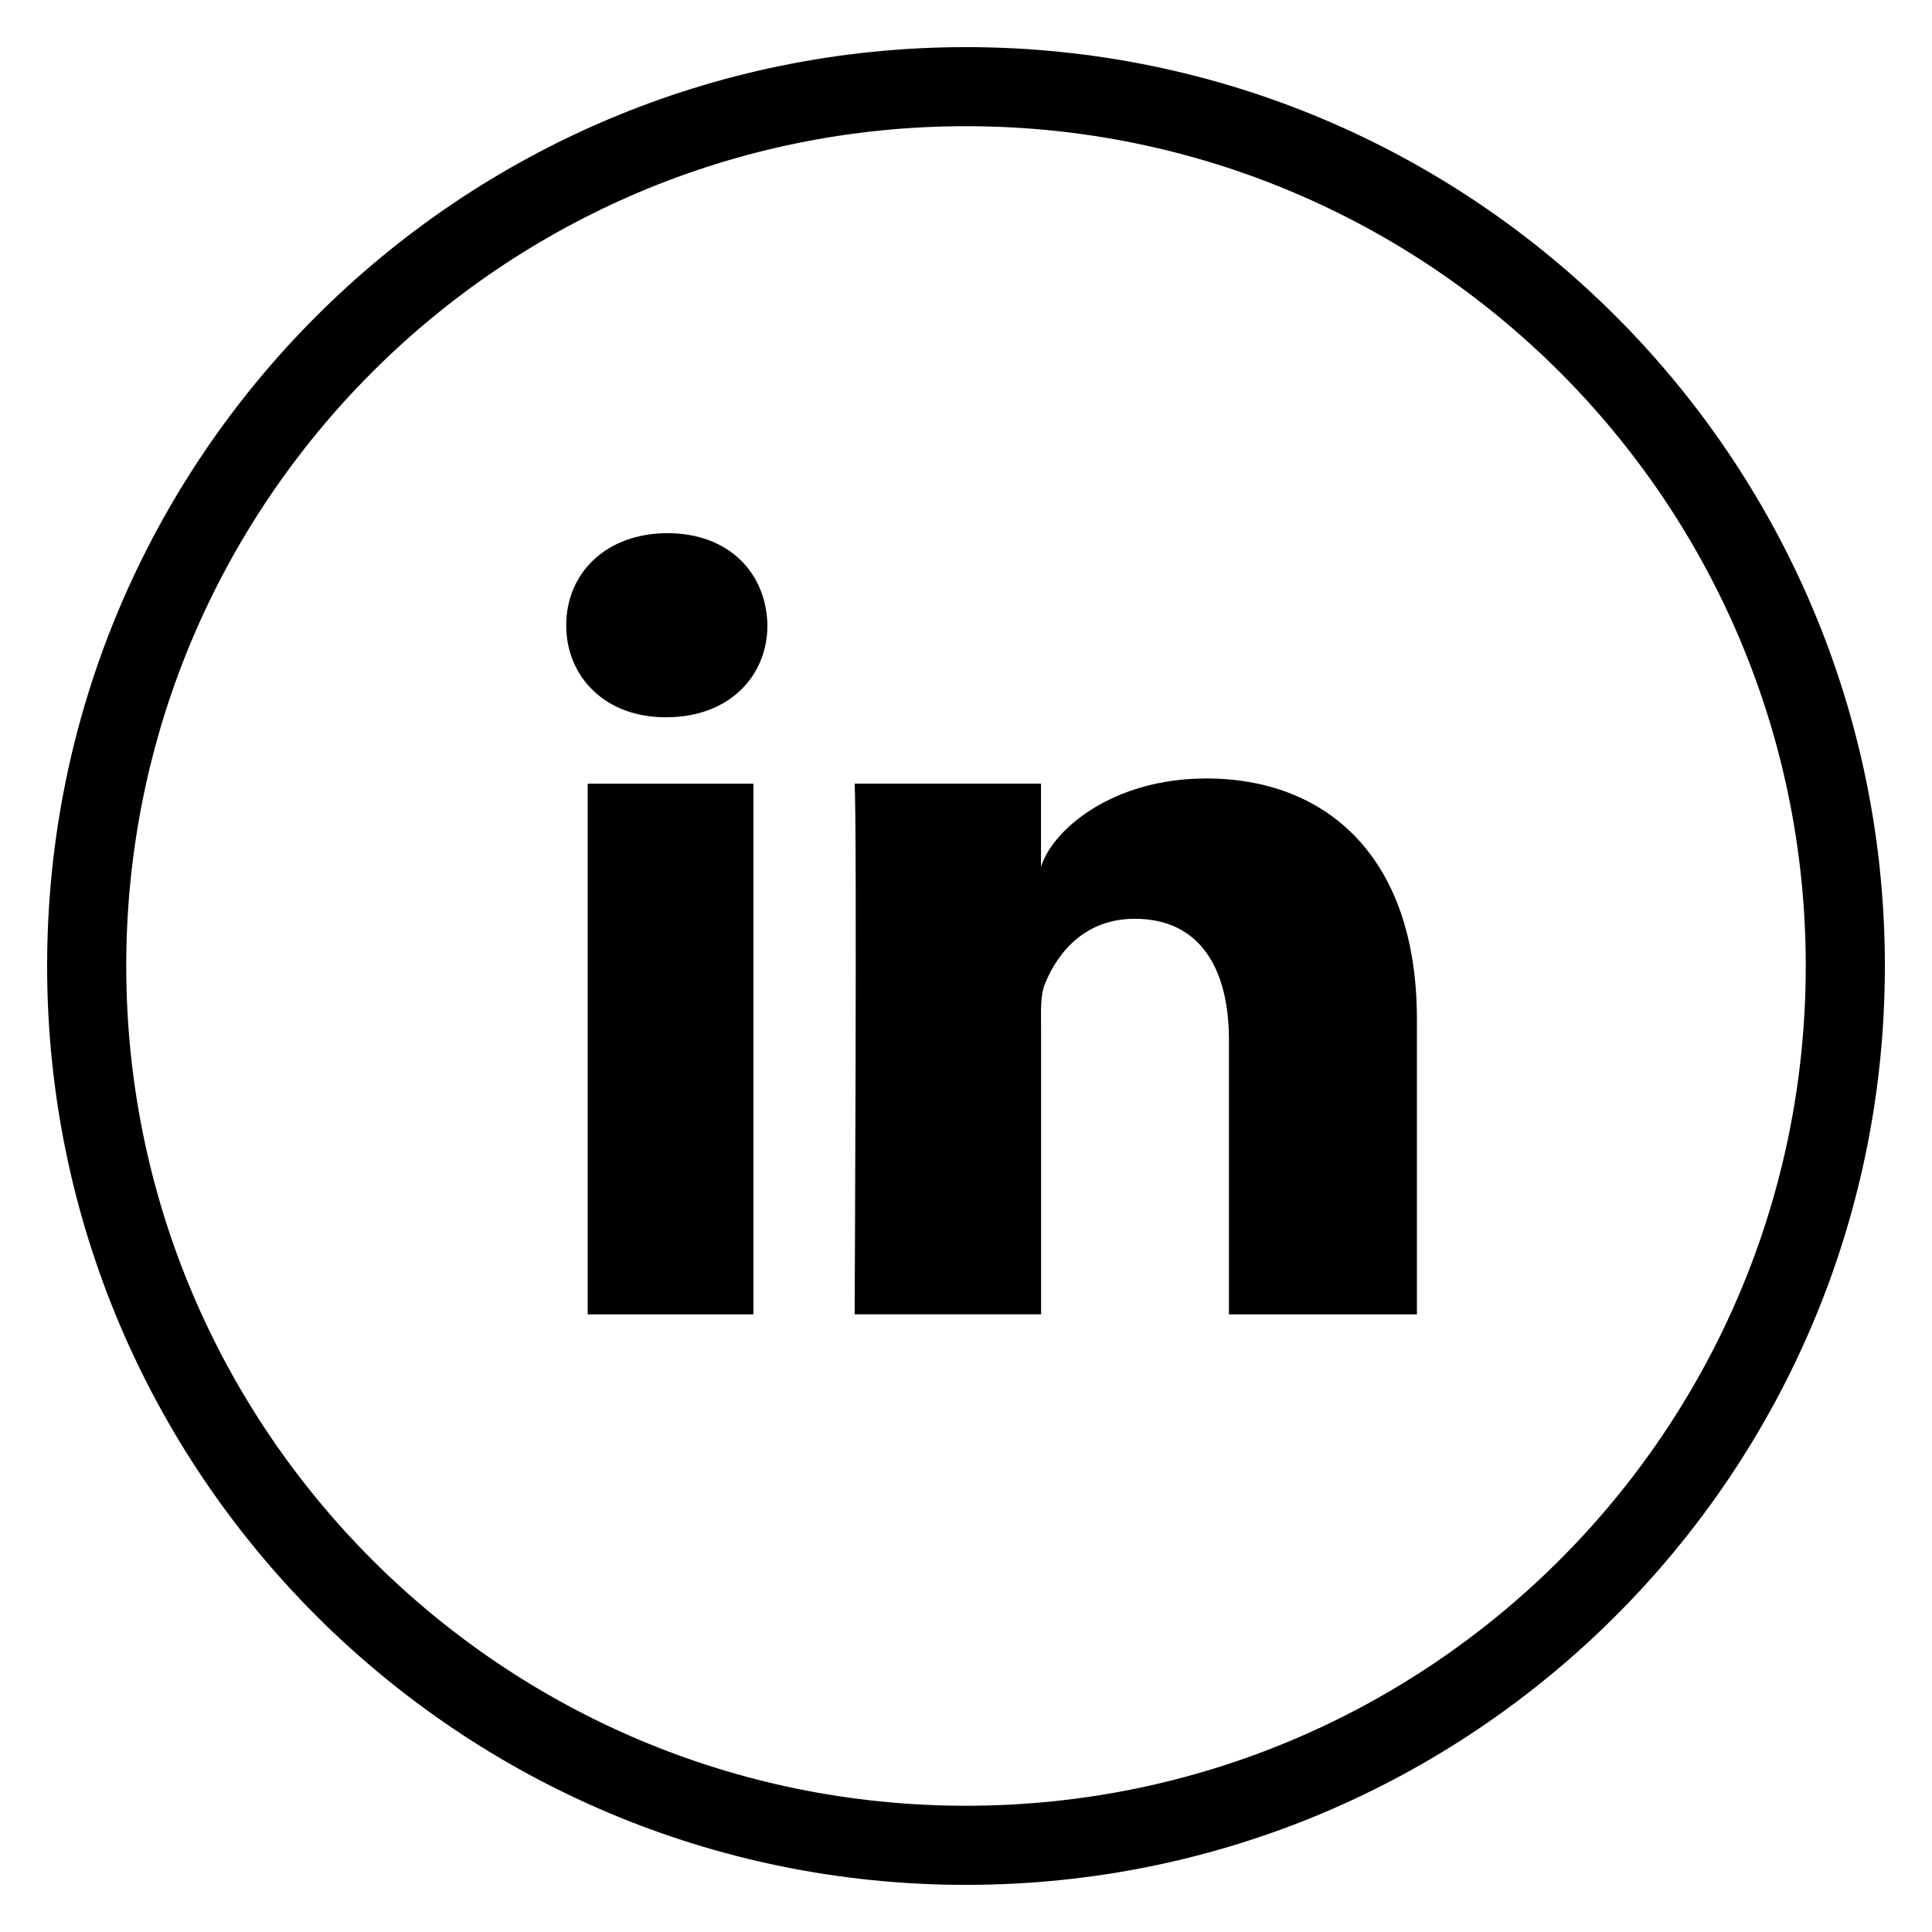
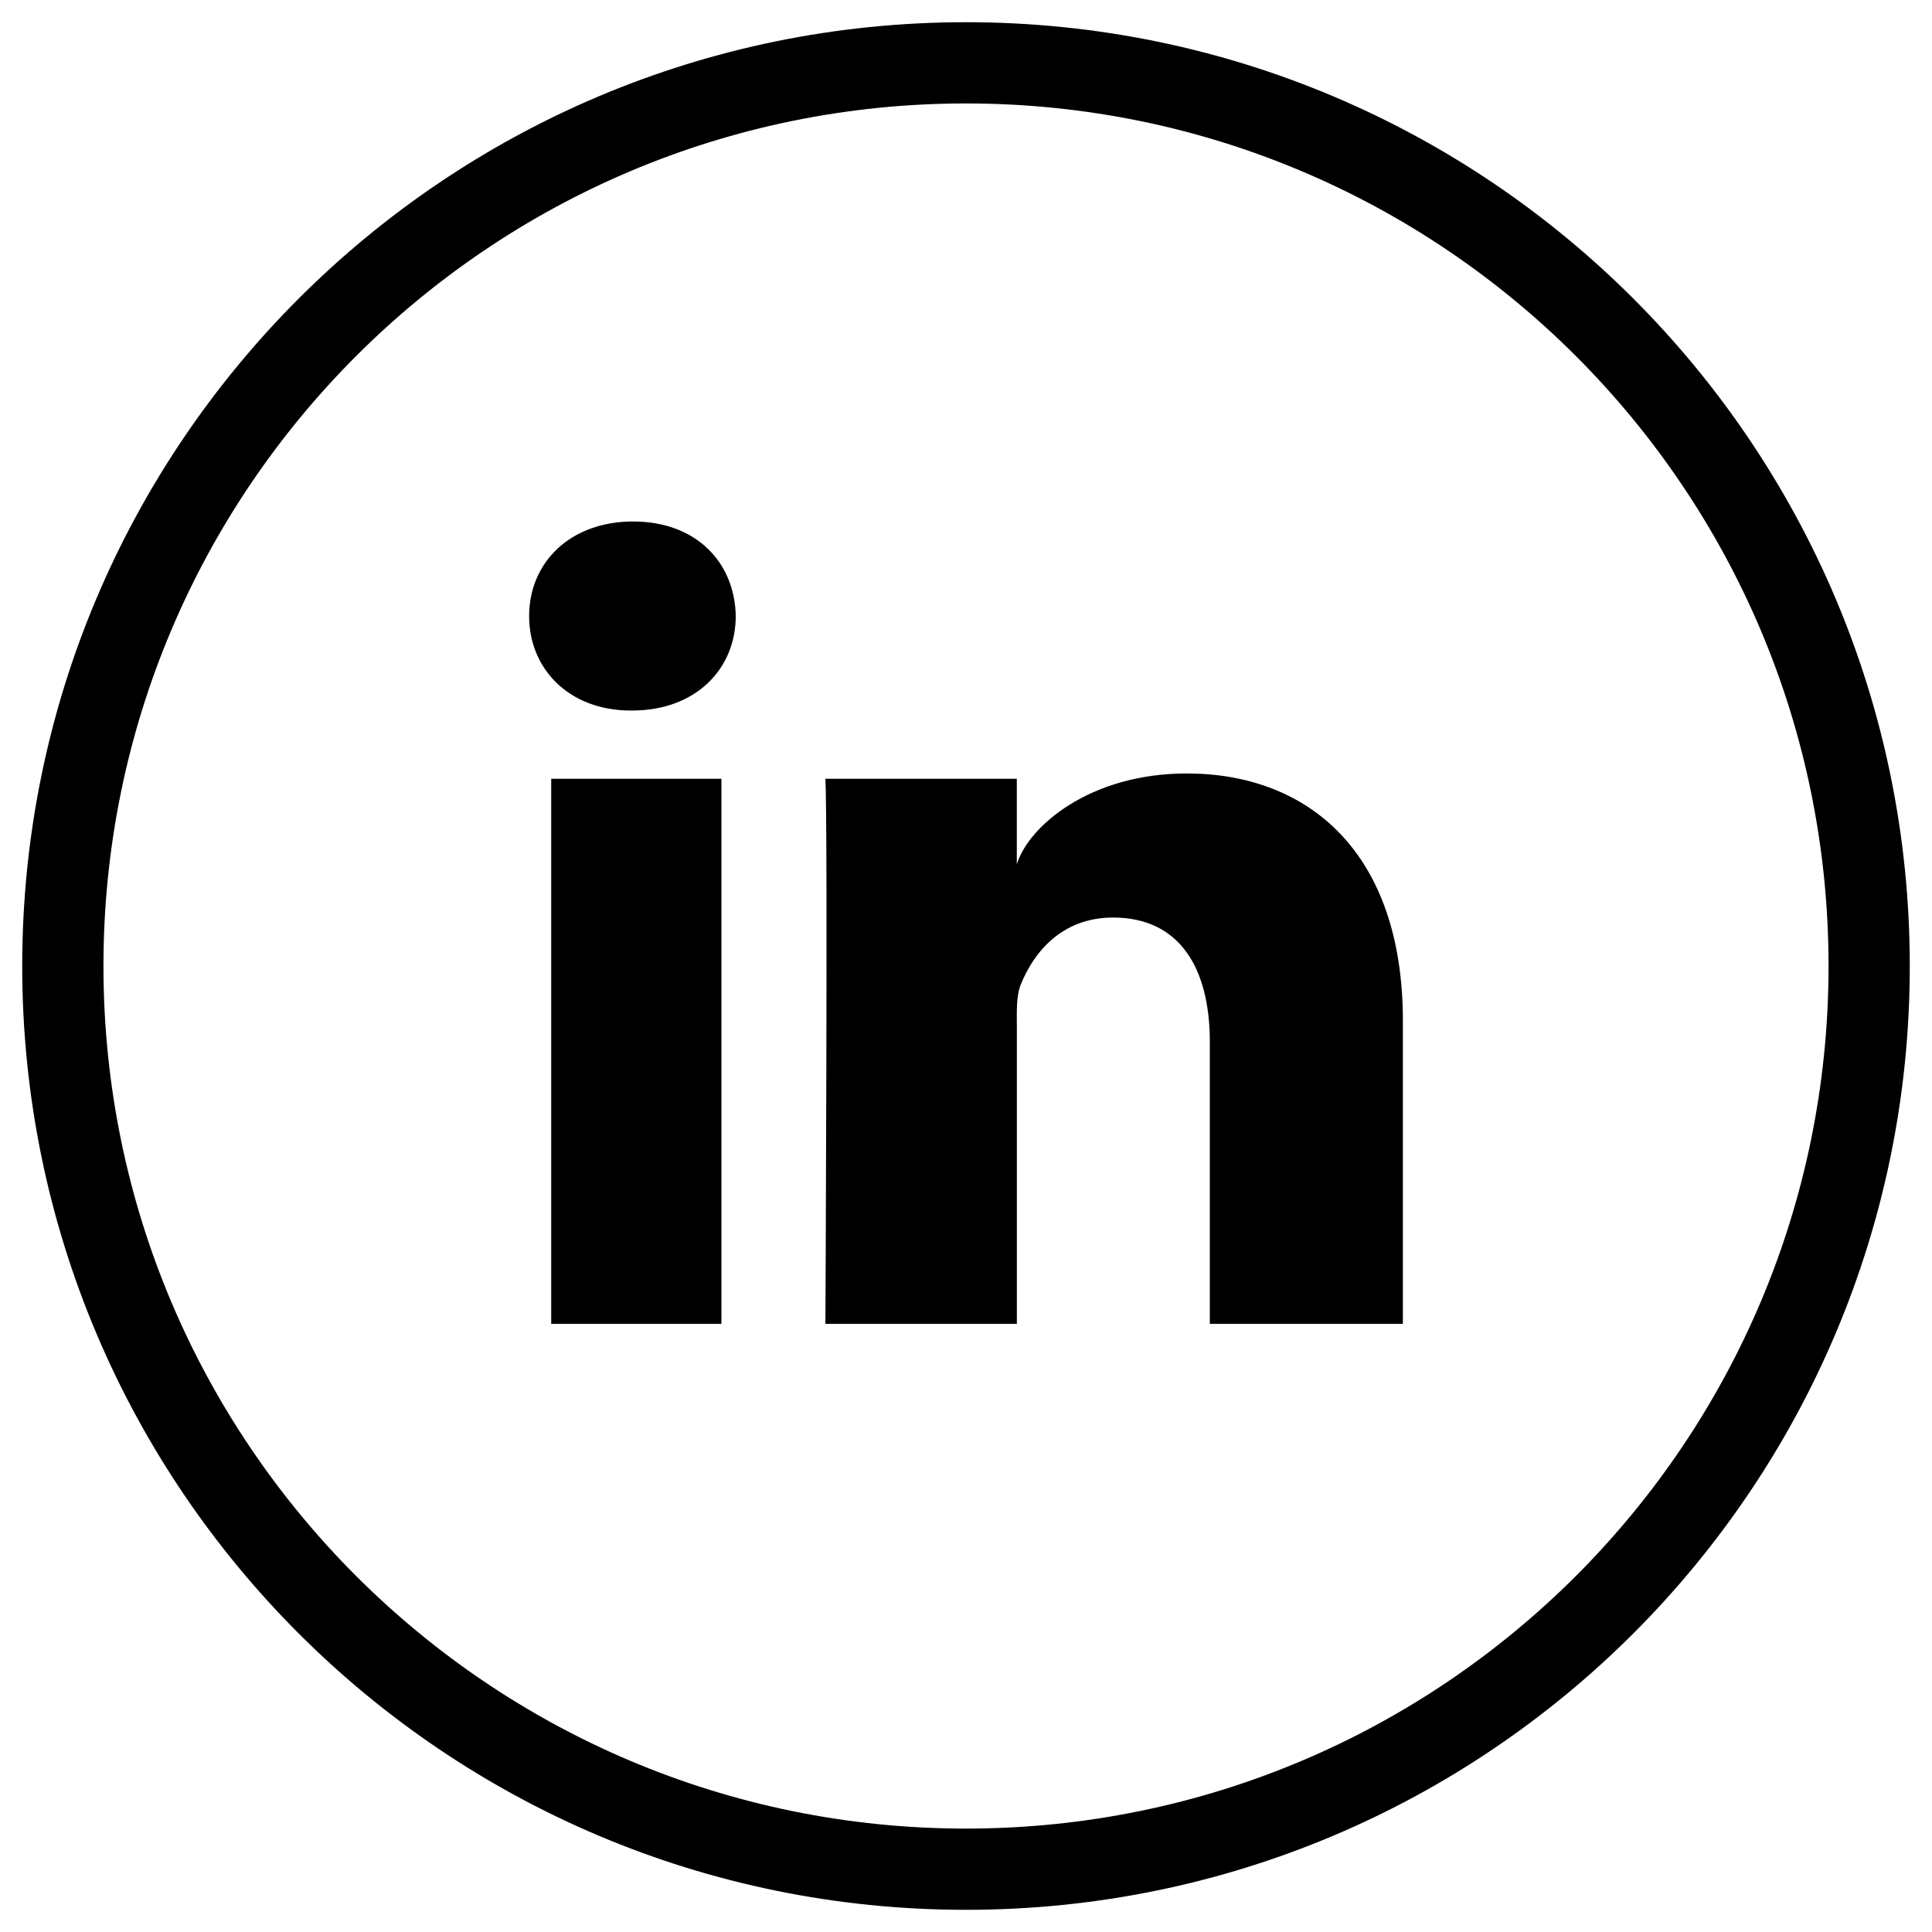
- <svg xmlns="http://www.w3.org/2000/svg" viewBox="0 0 41 41" version="1.1" y="0px" x="0px">
-   <path d="m20.5 1c-10.77 0-19.5 8.729-19.5 19.5s8.73 19.5 19.5 19.5c10.771 0 19.5-8.729 19.5-19.5s-8.729-19.5-19.5-19.5zm0 37.321c-9.843 0-17.821-7.978-17.821-17.821 0-9.844 7.979-17.822 17.821-17.822 9.844 0 17.821 7.978 17.821 17.822 0 9.843-7.978 17.821-17.821 17.821z" />
-   <path d="m15.989 27.893h-3.517v-11.262h3.517v11.262zm-1.847-12.672h-0.027c-1.272 0-2.099-0.859-2.099-1.95 0-1.114 0.851-1.956 2.15-1.956 1.298 0 2.098 0.84 2.12 1.952 0 1.09-0.82 1.954-2.144 1.954zm15.927 12.672h-3.989v-5.826c0-1.528-0.626-2.569-1.999-2.569-1.048 0-1.632 0.703-1.905 1.38-0.101 0.241-0.083 0.581-0.083 0.92v6.094h-3.956s0.052-10.324 0-11.262h3.955v1.767c0.234-0.773 1.494-1.877 3.511-1.877 2.502 0 4.466 1.619 4.466 5.109v6.262z" />
+ <svg xmlns="http://www.w3.org/2000/svg" enable-background="new 0 0 40 40" xml:space="preserve" viewBox="0 0 40 40" version="1.1" y="0px" x="0px">
+   <g transform="translate(-5.5e-8 -1.2392)">
+     <path d="m20 1.699c-10.792 0-19.54 8.747-19.54 19.541 0 10.793 8.748 19.54 19.54 19.54 10.793 0 19.54-8.747 19.54-19.54 0-10.794-8.747-19.541-19.54-19.541zm0 37.399c-9.863 0-17.858-7.995-17.858-17.858 0-9.864 7.995-17.859 17.858-17.859 9.864 0 17.858 7.995 17.858 17.859 0 9.863-7.994 17.858-17.858 17.858z" />
+     <path d="m14.936 28.648h-3.524v-11.285h3.524v11.285zm-1.851-12.698h-0.027c-1.275 0-2.103-0.861-2.103-1.954 0-1.116 0.853-1.96 2.154-1.96s2.102 0.842 2.124 1.956c0 1.092-0.822 1.958-2.148 1.958zm15.96 12.698h-3.997v-5.838c0-1.531-0.627-2.574-2.003-2.574-1.05 0-1.635 0.704-1.909 1.383-0.101 0.242-0.083 0.582-0.083 0.922v6.107h-3.964s0.052-10.345 0-11.285h3.963v1.771c0.234-0.775 1.497-1.881 3.518-1.881 2.507 0 4.475 1.622 4.475 5.12v6.275z" />
+   </g>
</svg>
